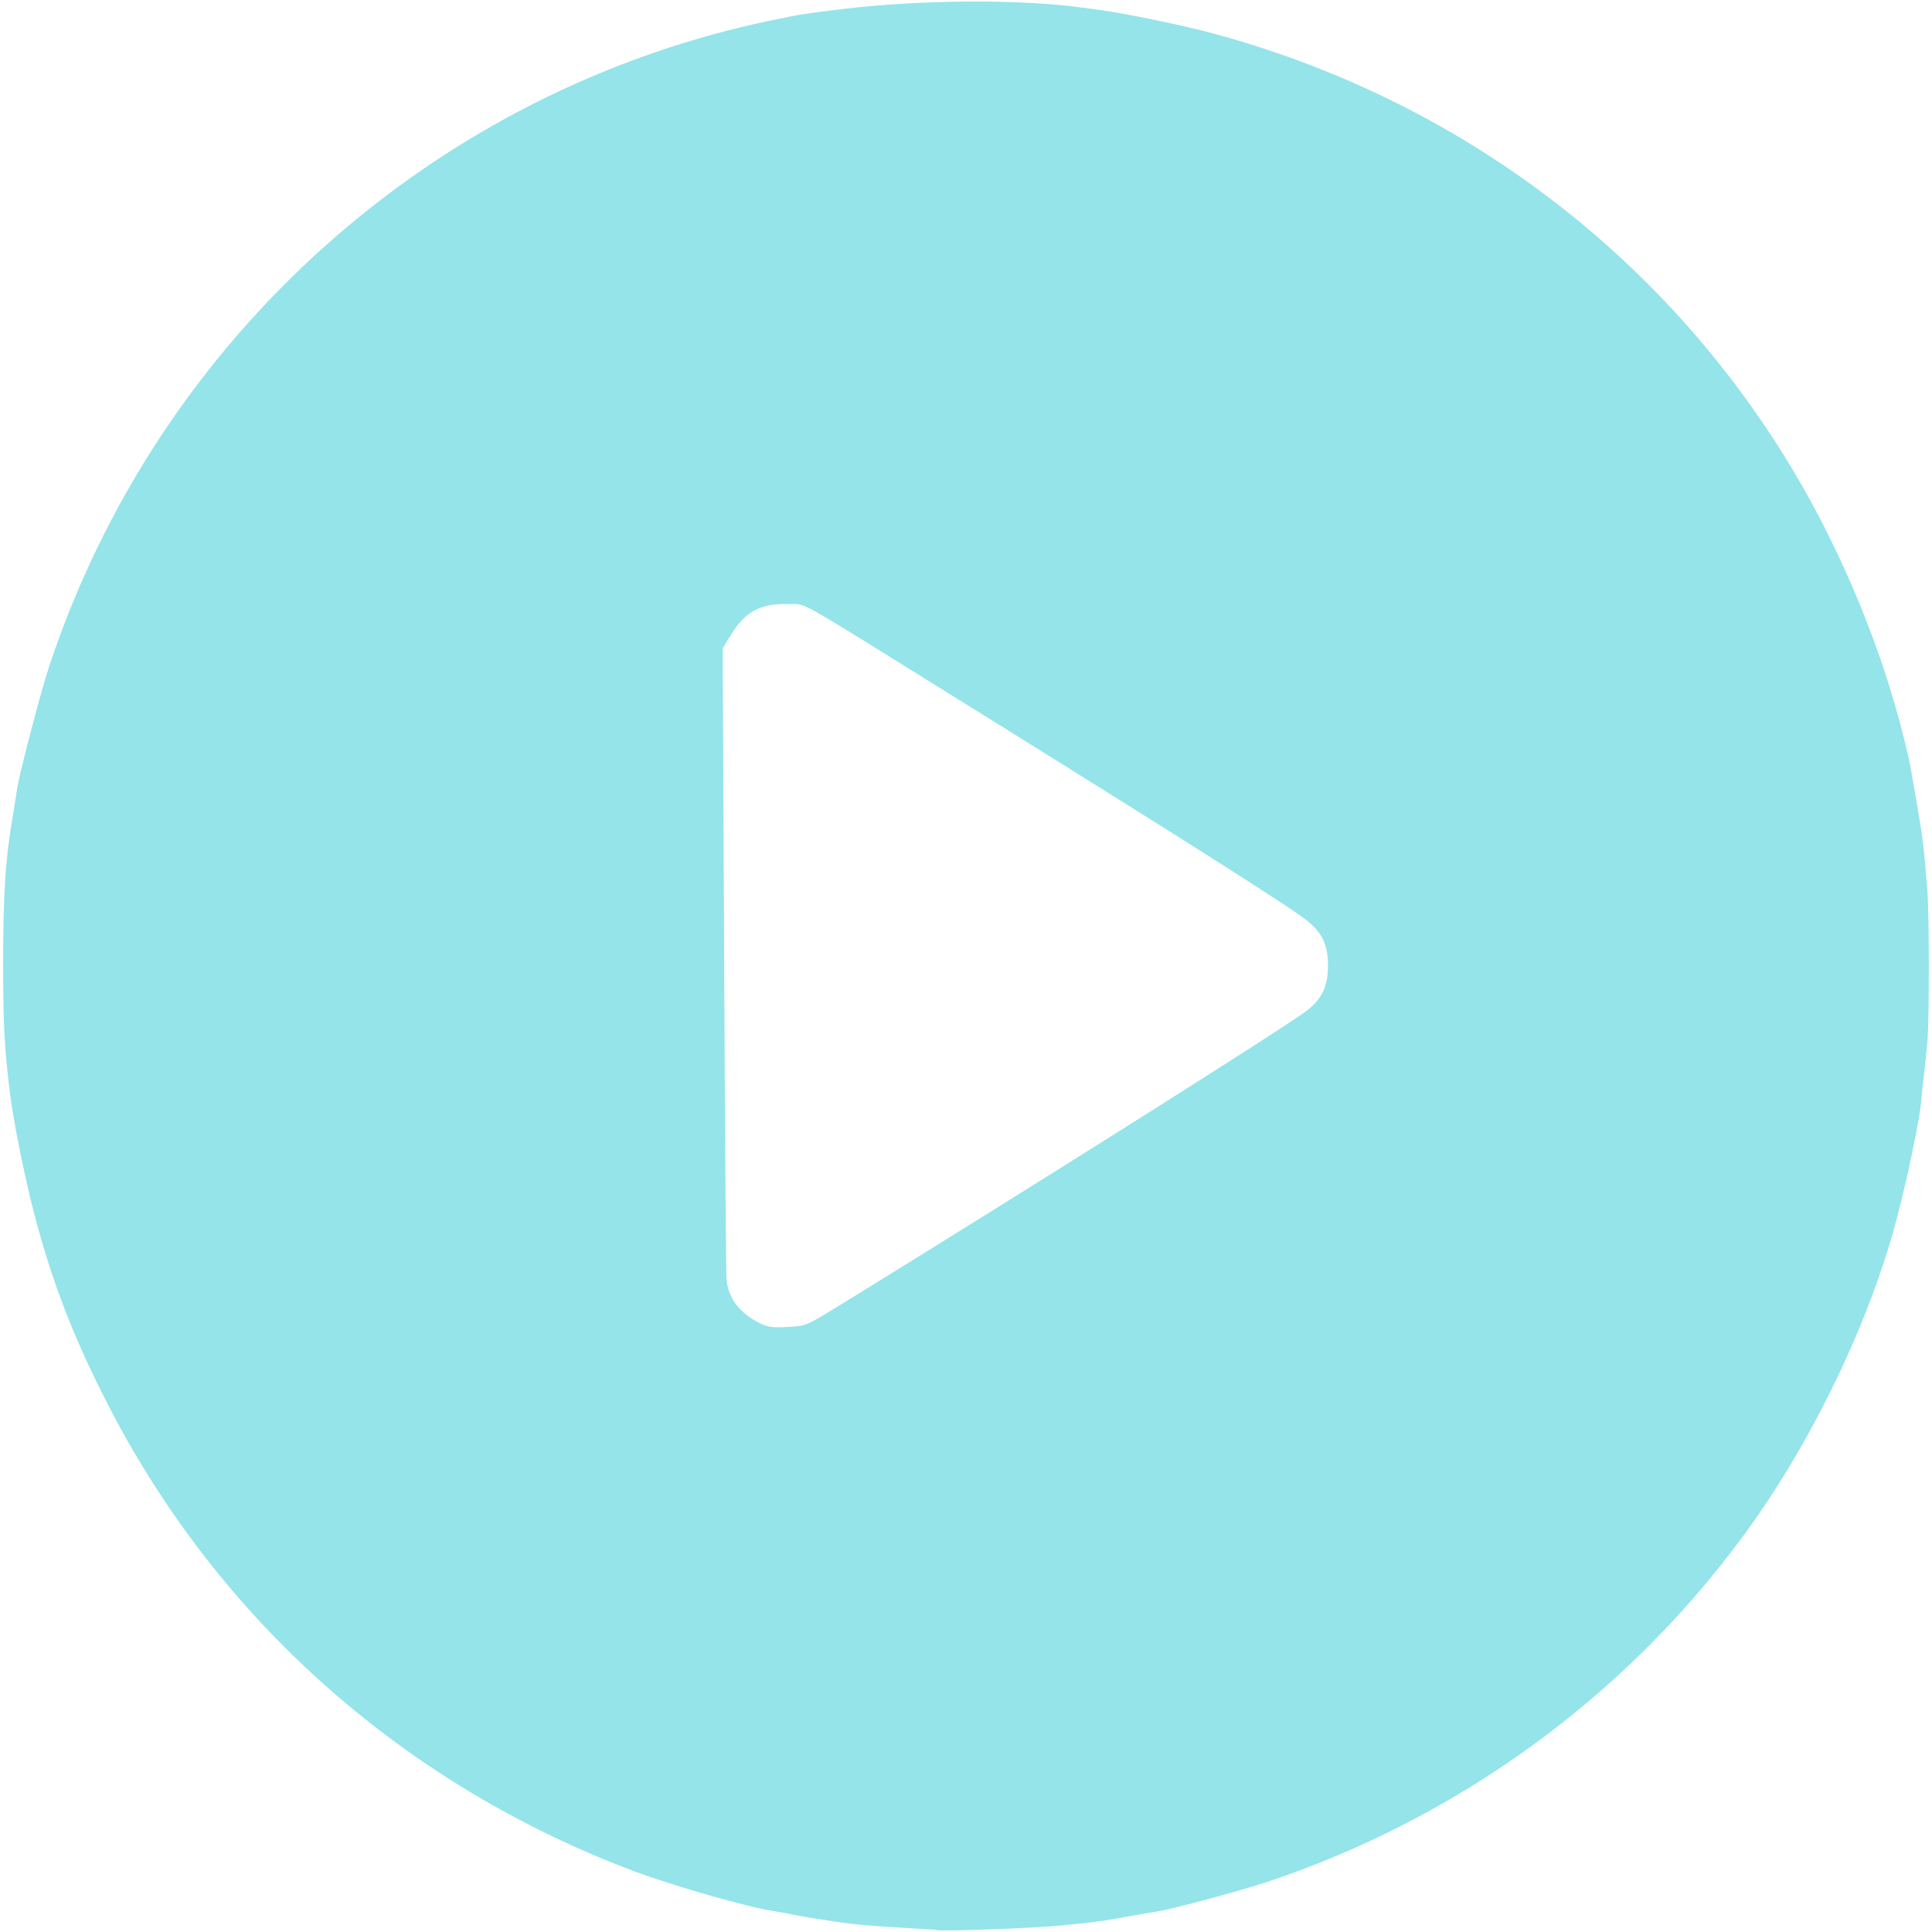
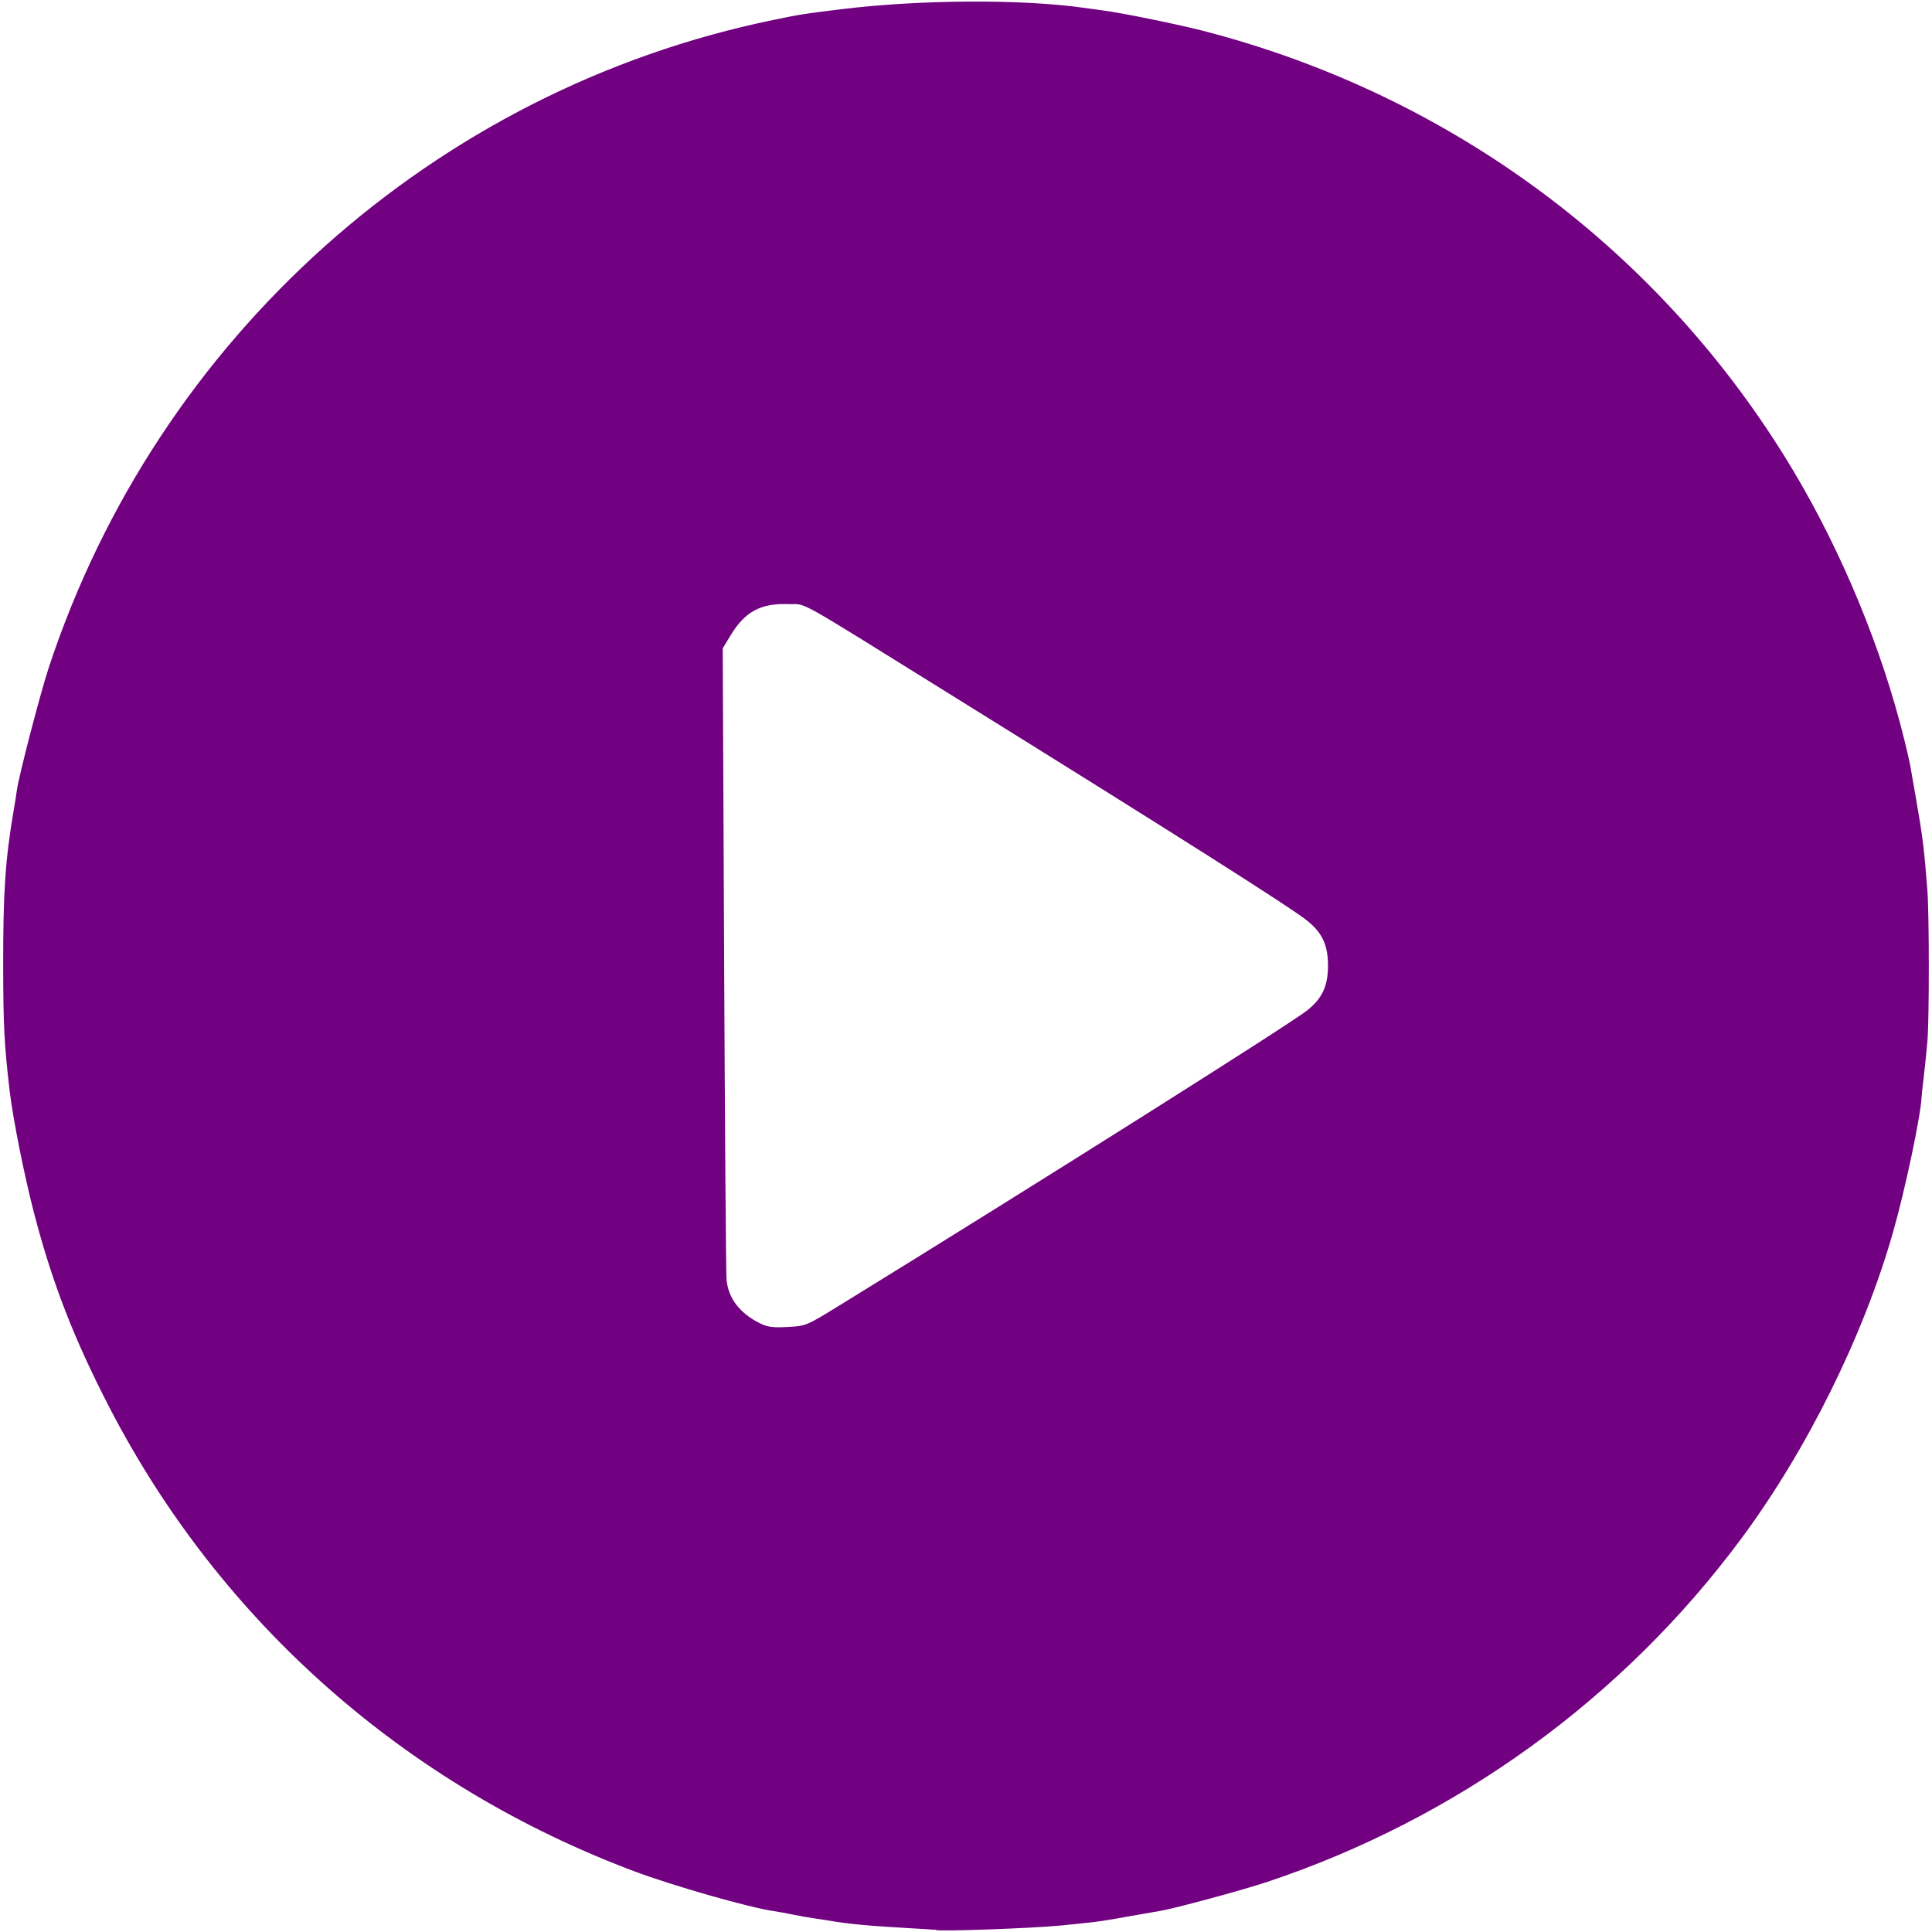
<svg xmlns="http://www.w3.org/2000/svg" fill="#000000" height="800px" width="800px" version="1.1" id="Capa_1" viewBox="0 0 512 512" xml:space="preserve">
  <defs id="defs1" />
-   <path style="fill:#94e4ea;stroke:#94e4ea;stroke-width:0.64;stroke-linejoin:bevel;stroke-opacity:1" d="m 248.117,511.147 c -0.058,-0.055 -3.562,-0.29 -7.786,-0.522 -9.543,-0.524 -15.499,-1.081 -20.16,-1.886 -1.232,-0.213 -3.248,-0.523 -4.48,-0.691 -1.232,-0.167 -3.68,-0.602 -5.44,-0.965 -1.76,-0.363 -4.064,-0.784 -5.12,-0.934 -6.482,-0.925 -26.696,-6.696 -36.969,-10.554 C 107.652,472.867 58.775,429.713 29.415,373.096 c -9.46,-18.242 -15.294,-33.266 -20.096,-51.746 -2.612,-10.053 -5.618,-25.153 -6.47,-32.502 -1.412,-12.177 -1.663,-17.092 -1.686,-32.96 -0.027,-19.211 0.564,-28.086 2.707,-40.64 0.391,-2.288 0.809,-4.919 0.929,-5.846 0.461,-3.552 6.172,-25.516 8.381,-32.234 C 41.941,89.711 115.473,23.977 205.131,5.576 c 7.486,-1.536 7.73,-1.575 17.92,-2.823 20.884,-2.558 47.834,-2.7 64.324,-0.338 1.582,0.227 3.74,0.523 4.796,0.658 5.07,0.65 20.006,3.695 26.88,5.48 65.728,17.065 121.255,58.46 155.786,116.136 12.97,21.662 23.591,47.354 29.501,71.36 0.737,2.992 1.435,6.016 1.552,6.72 0.117,0.704 0.845,4.88 1.618,9.28 1.692,9.631 2.141,13.281 2.953,24 0.489,6.448 0.5,33.715 0.017,39.68 -0.2,2.464 -0.624,6.64 -0.943,9.28 -0.319,2.64 -0.599,5.232 -0.622,5.76 -0.22,4.989 -4.378,24.633 -7.587,35.84 -7.858,27.451 -22.776,57.544 -40.132,80.96 -31.365,42.317 -75.272,74.107 -125.503,90.869 -6.609,2.205 -24.945,7.155 -28.48,7.688 -0.88,0.133 -4.192,0.71 -7.36,1.283 -6.988,1.263 -8.677,1.519 -12.8,1.942 -1.76,0.18 -4.352,0.447 -5.76,0.592 -7.048,0.728 -32.695,1.661 -33.174,1.207 z M 222.87,346.083 c 51.861,-31.935 119.544,-74.641 123.876,-78.163 3.984,-3.239 5.507,-6.566 5.507,-12.033 0,-5.463 -1.52,-8.787 -5.507,-12.043 -4.291,-3.504 -34.075,-22.392 -95.215,-60.386 -42.107,-26.166 -37.308,-23.509 -42.779,-23.685 -7.304,-0.235 -11.566,2.091 -15.382,8.392 l -2.16,3.568 0.369,81.756 c 0.203,44.966 0.487,83.405 0.631,85.419 0.37,5.155 3.518,9.344 9.081,12.082 2.073,1.02 3.5,1.209 7.499,0.99 4.924,-0.27 4.969,-0.289 14.08,-5.899 z" id="path1" />
+   <path style="fill:#710180;stroke:#710180;stroke-width:0.64;stroke-linejoin:bevel;stroke-opacity:1" d="m 248.117,511.147 c -0.058,-0.055 -3.562,-0.29 -7.786,-0.522 -9.543,-0.524 -15.499,-1.081 -20.16,-1.886 -1.232,-0.213 -3.248,-0.523 -4.48,-0.691 -1.232,-0.167 -3.68,-0.602 -5.44,-0.965 -1.76,-0.363 -4.064,-0.784 -5.12,-0.934 -6.482,-0.925 -26.696,-6.696 -36.969,-10.554 C 107.652,472.867 58.775,429.713 29.415,373.096 c -9.46,-18.242 -15.294,-33.266 -20.096,-51.746 -2.612,-10.053 -5.618,-25.153 -6.47,-32.502 -1.412,-12.177 -1.663,-17.092 -1.686,-32.96 -0.027,-19.211 0.564,-28.086 2.707,-40.64 0.391,-2.288 0.809,-4.919 0.929,-5.846 0.461,-3.552 6.172,-25.516 8.381,-32.234 C 41.941,89.711 115.473,23.977 205.131,5.576 c 7.486,-1.536 7.73,-1.575 17.92,-2.823 20.884,-2.558 47.834,-2.7 64.324,-0.338 1.582,0.227 3.74,0.523 4.796,0.658 5.07,0.65 20.006,3.695 26.88,5.48 65.728,17.065 121.255,58.46 155.786,116.136 12.97,21.662 23.591,47.354 29.501,71.36 0.737,2.992 1.435,6.016 1.552,6.72 0.117,0.704 0.845,4.88 1.618,9.28 1.692,9.631 2.141,13.281 2.953,24 0.489,6.448 0.5,33.715 0.017,39.68 -0.2,2.464 -0.624,6.64 -0.943,9.28 -0.319,2.64 -0.599,5.232 -0.622,5.76 -0.22,4.989 -4.378,24.633 -7.587,35.84 -7.858,27.451 -22.776,57.544 -40.132,80.96 -31.365,42.317 -75.272,74.107 -125.503,90.869 -6.609,2.205 -24.945,7.155 -28.48,7.688 -0.88,0.133 -4.192,0.71 -7.36,1.283 -6.988,1.263 -8.677,1.519 -12.8,1.942 -1.76,0.18 -4.352,0.447 -5.76,0.592 -7.048,0.728 -32.695,1.661 -33.174,1.207 z M 222.87,346.083 c 51.861,-31.935 119.544,-74.641 123.876,-78.163 3.984,-3.239 5.507,-6.566 5.507,-12.033 0,-5.463 -1.52,-8.787 -5.507,-12.043 -4.291,-3.504 -34.075,-22.392 -95.215,-60.386 -42.107,-26.166 -37.308,-23.509 -42.779,-23.685 -7.304,-0.235 -11.566,2.091 -15.382,8.392 l -2.16,3.568 0.369,81.756 c 0.203,44.966 0.487,83.405 0.631,85.419 0.37,5.155 3.518,9.344 9.081,12.082 2.073,1.02 3.5,1.209 7.499,0.99 4.924,-0.27 4.969,-0.289 14.08,-5.899 z" id="path1" />
</svg>
